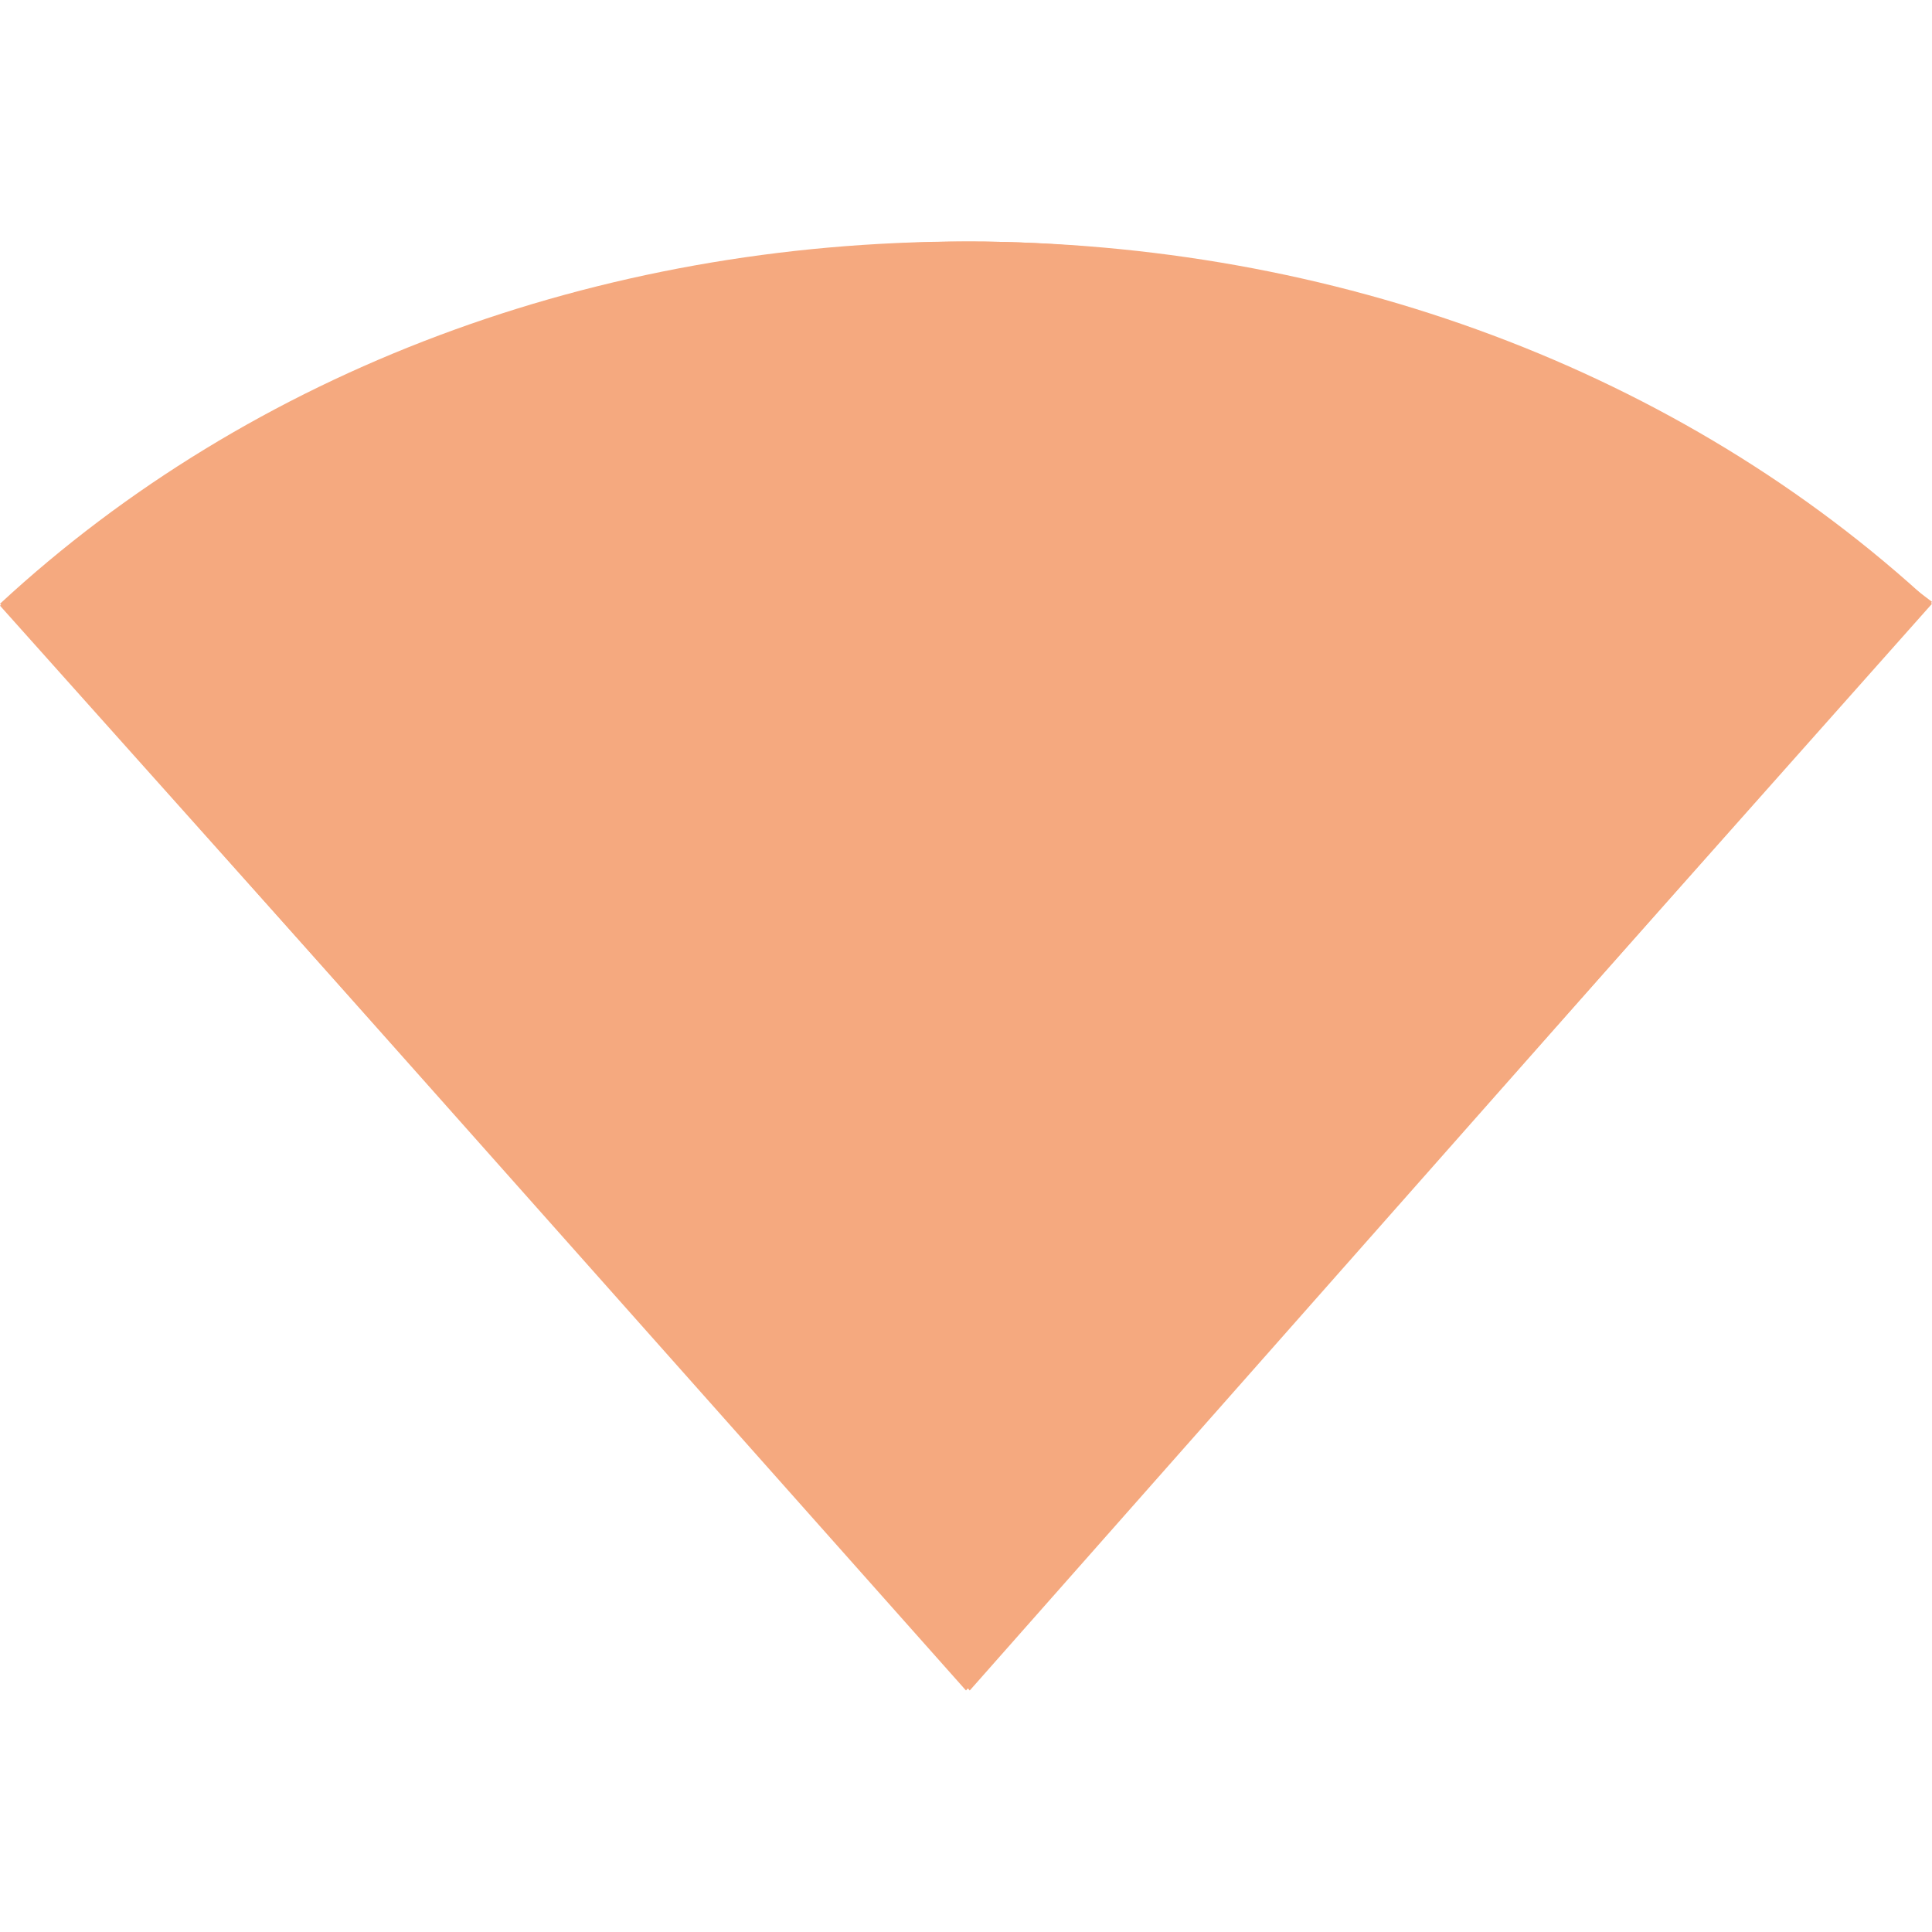
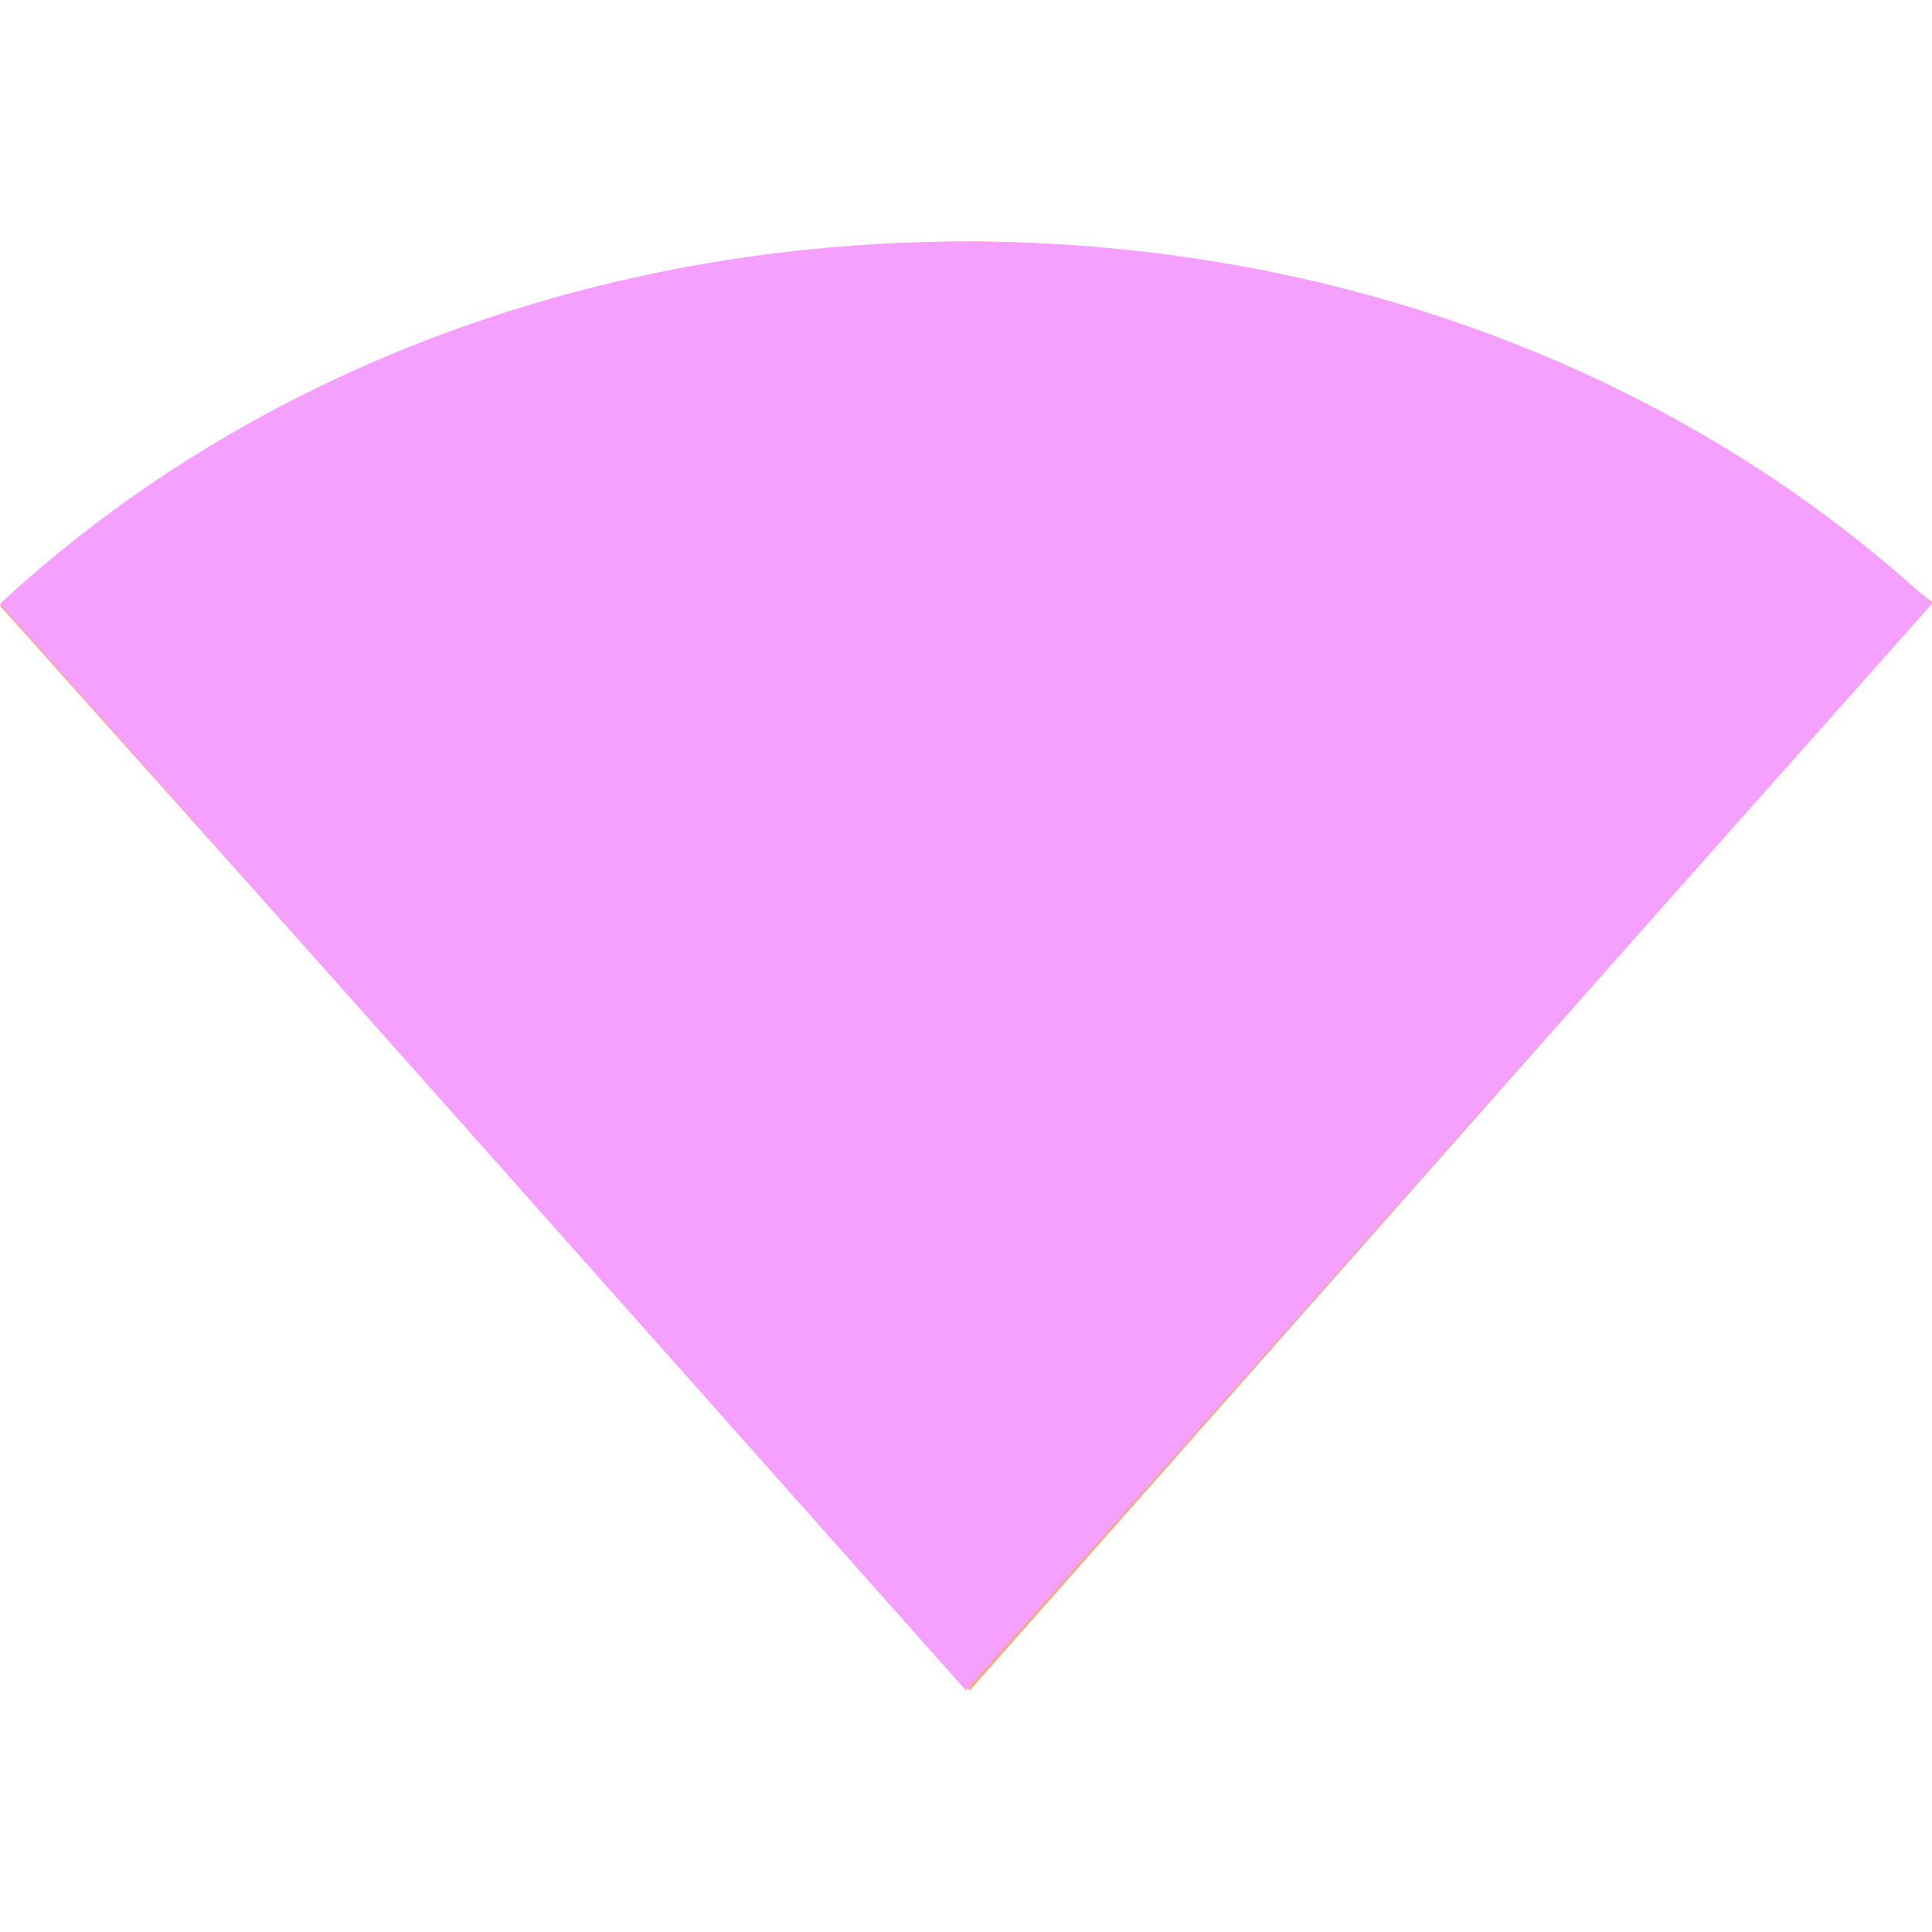
- <svg xmlns="http://www.w3.org/2000/svg" width="16" height="16" version="1.1">
-   <defs>
+ <svg xmlns="http://www.w3.org/2000/svg" width="16" height="16" version="1.1" id="svg2">
+   <defs id="defs1">
    <style id="current-color-scheme" type="text/css">
   .ColorScheme-Text { color:#F5A97F; } .ColorScheme-Highlight { color:#5294e2; }
  </style>
  </defs>
-   <path style="fill:currentColor" class="ColorScheme-Text" d="M 8.031,2 C 4.997,2 2.265,3.272 0,5.016 L 8.031,14 16,4.984 C 13.743,3.259 11.042,2 8.031,2 Z" />
-   <path style="fill:currentColor" class="ColorScheme-Text" d="M 0,5 C 2.081,3.073 4.949,2 8,2 11.051,2 13.919,3.073 16,5 L 8,14 Z" />
+   <path style="fill:currentColor" class="ColorScheme-Text" d="M 8.031,2 C 4.997,2 2.265,3.272 0,5.016 L 8.031,14 16,4.984 C 13.743,3.259 11.042,2 8.031,2 Z" id="path1" />
+   <path style="fill:#f5a0ff;fill-opacity:1" class="ColorScheme-Text" d="M 0,5 C 2.081,3.073 4.949,2 8,2 11.051,2 13.919,3.073 16,5 L 8,14 Z" id="path2" />
</svg>
